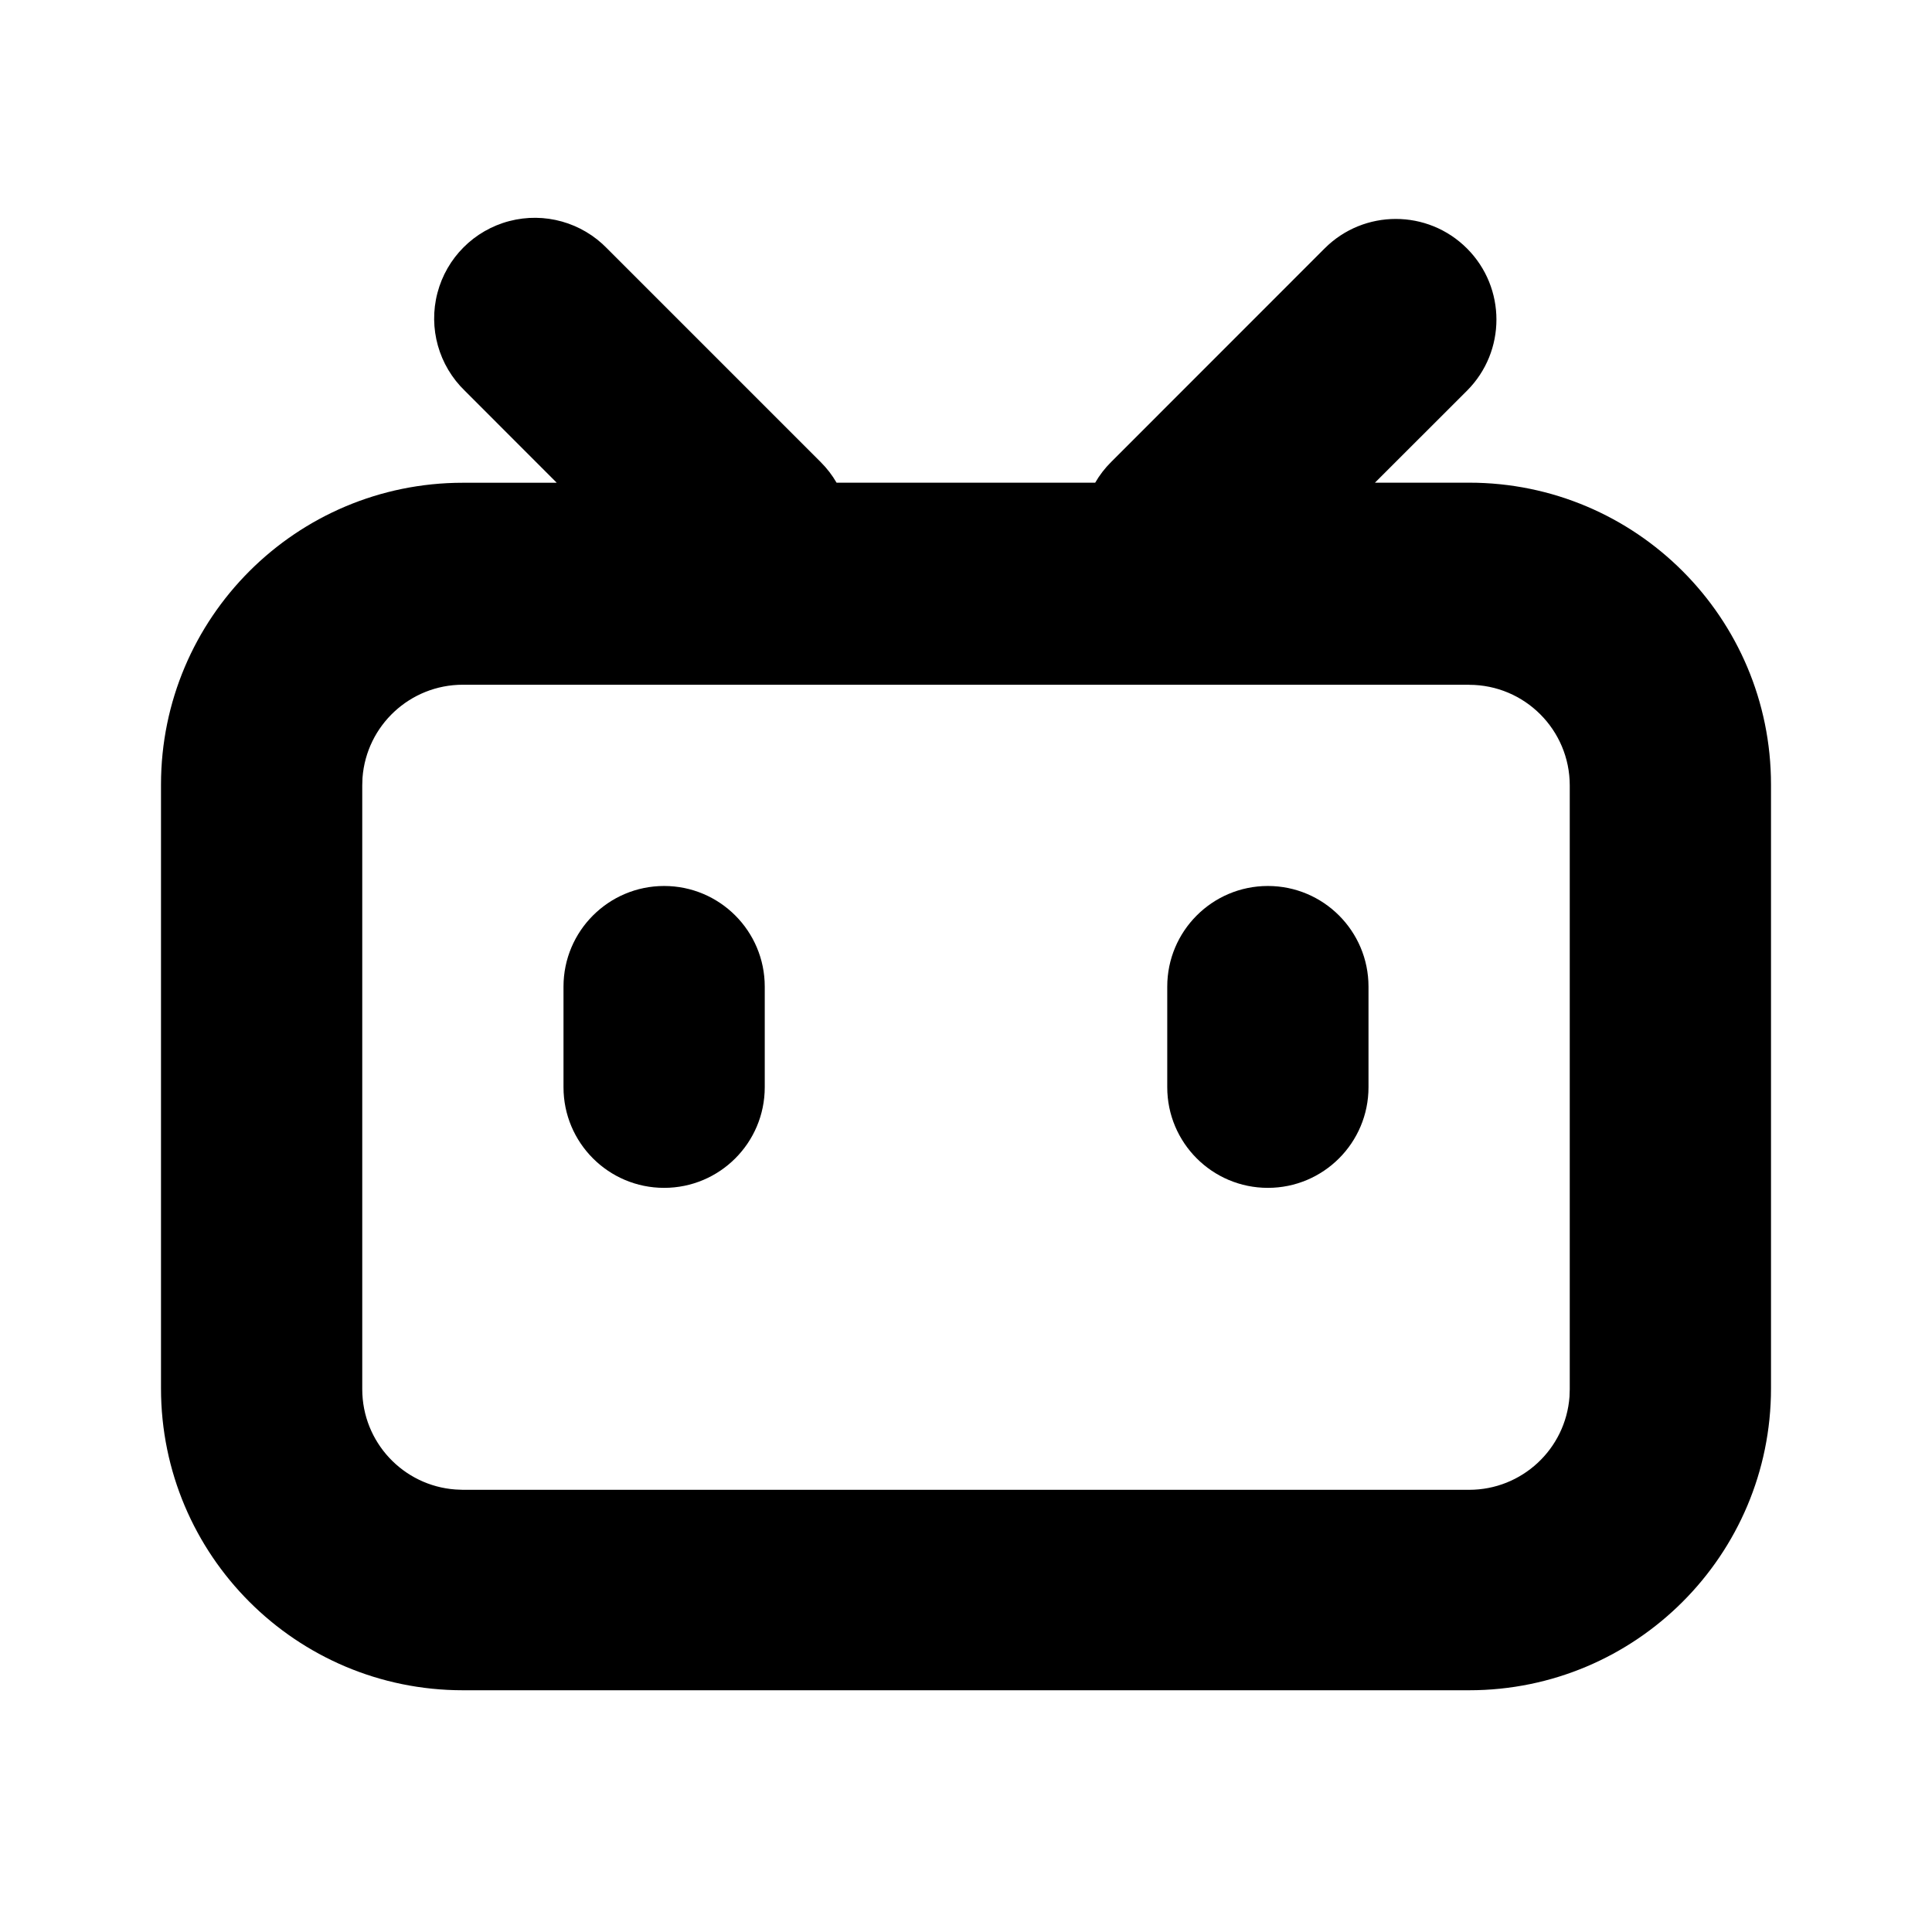
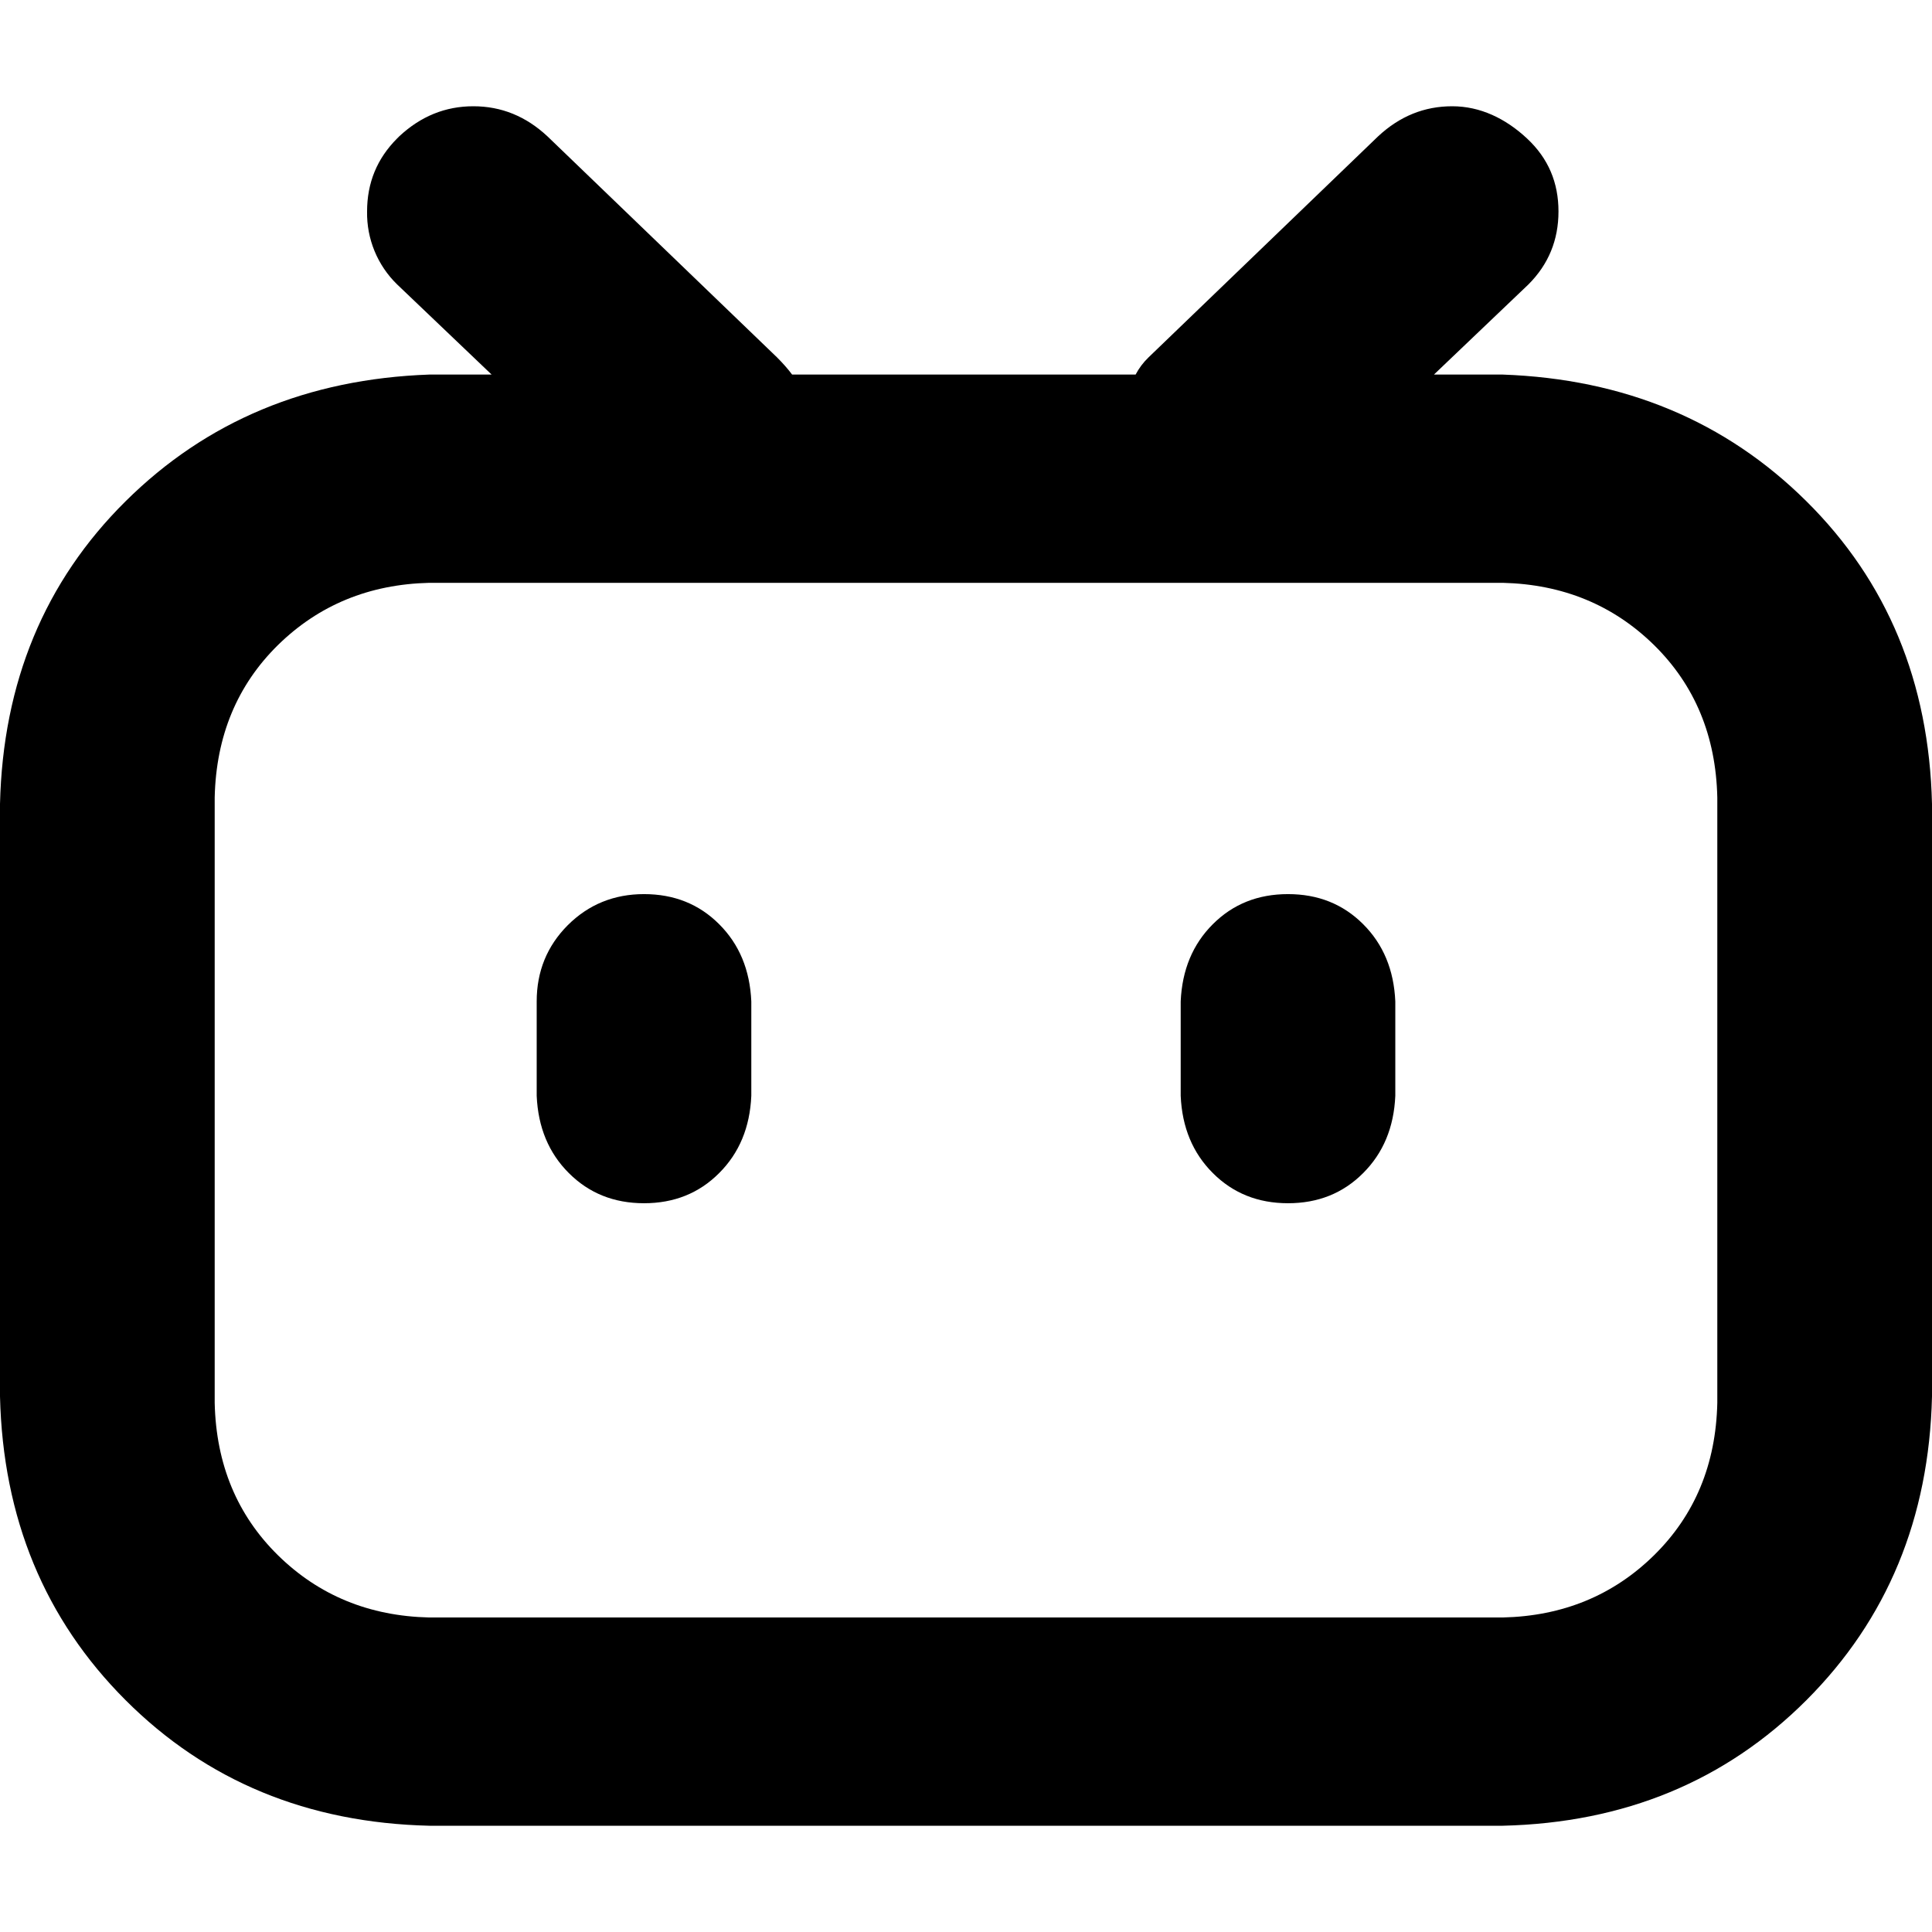
- <svg xmlns="http://www.w3.org/2000/svg" width="800px" height="800px" viewBox="0 0 24 24">
-   <g>
-     <path fill="none" d="M0 0h24v24H0z" />
-     <path d="M18.223 3.086a1.25 1.25 0 0 1 0 1.768L17.08 5.996h1.17A3.75 3.75 0 0 1 22 9.747v7.5a3.75 3.75 0 0 1-3.75 3.75H5.75A3.75 3.75 0 0 1 2 17.247v-7.5a3.75 3.75 0 0 1 3.75-3.75h1.166L5.775 4.855a1.25 1.25 0 1 1 1.767-1.768l2.652 2.652c.079.079.145.165.198.257h3.213c.053-.092.12-.18.199-.258l2.651-2.652a1.25 1.25 0 0 1 1.768 0zm.027 5.42H5.75a1.25 1.25 0 0 0-1.247 1.157l-.003.094v7.5c0 .659.51 1.199 1.157 1.246l.093.004h12.5a1.25 1.25 0 0 0 1.247-1.157l.003-.093v-7.5c0-.69-.56-1.25-1.25-1.25zm-10 2.5c.69 0 1.25.56 1.25 1.25v1.25a1.25 1.25 0 1 1-2.5 0v-1.25c0-.69.56-1.25 1.25-1.25zm7.5 0c.69 0 1.25.56 1.25 1.25v1.25a1.25 1.25 0 1 1-2.5 0v-1.25c0-.69.56-1.25 1.25-1.25z" />
-   </g>
+ <svg xmlns="http://www.w3.org/2000/svg" viewBox="0 0 24 24" fill="currentColor" aria-hidden="true">
+   <path d="M17.813 4.653h.854c1.51.054 2.769.578 3.773 1.574 1.004.995 1.524 2.249 1.56 3.76v7.36c-.036 1.51-.556 2.769-1.56 3.773s-2.262 1.524-3.773 1.56H5.333c-1.51-.036-2.769-.556-3.773-1.56S.036 18.858 0 17.347v-7.36c.036-1.511.556-2.765 1.56-3.76 1.004-.996 2.262-1.52 3.773-1.574h.774l-1.174-1.12a1.234 1.234 0 0 1-.373-.906c0-.356.124-.658.373-.907l.027-.027c.267-.249.573-.373.92-.373.347 0 .653.124.92.373L9.653 4.44c.071.071.134.142.187.213h4.267a.836.836 0 0 1 .16-.213l2.853-2.747c.267-.249.573-.373.92-.373.347 0 .662.151.929.4.267.249.391.551.391.907 0 .355-.124.657-.373.906zM5.333 7.24c-.746.018-1.373.276-1.88.773-.506.498-.769 1.13-.786 1.894v7.52c.017.764.28 1.395.786 1.893.507.498 1.134.756 1.88.773h13.334c.746-.017 1.373-.275 1.88-.773.506-.498.769-1.129.786-1.893v-7.52c-.017-.765-.28-1.396-.786-1.894-.507-.497-1.134-.755-1.88-.773zM8 11.107c.373 0 .684.124.933.373.25.249.383.569.4.96v1.173c-.017.391-.15.711-.4.96-.249.25-.56.374-.933.374s-.684-.125-.933-.374c-.25-.249-.383-.569-.4-.96V12.44c0-.373.129-.689.386-.947.258-.257.574-.386.947-.386zm8 0c.373 0 .684.124.933.373.25.249.383.569.4.96v1.173c-.017.391-.15.711-.4.96-.249.25-.56.374-.933.374s-.684-.125-.933-.374c-.25-.249-.383-.569-.4-.96V12.44c.017-.391.15-.711.4-.96.249-.249.56-.373.933-.373z" />
</svg>
